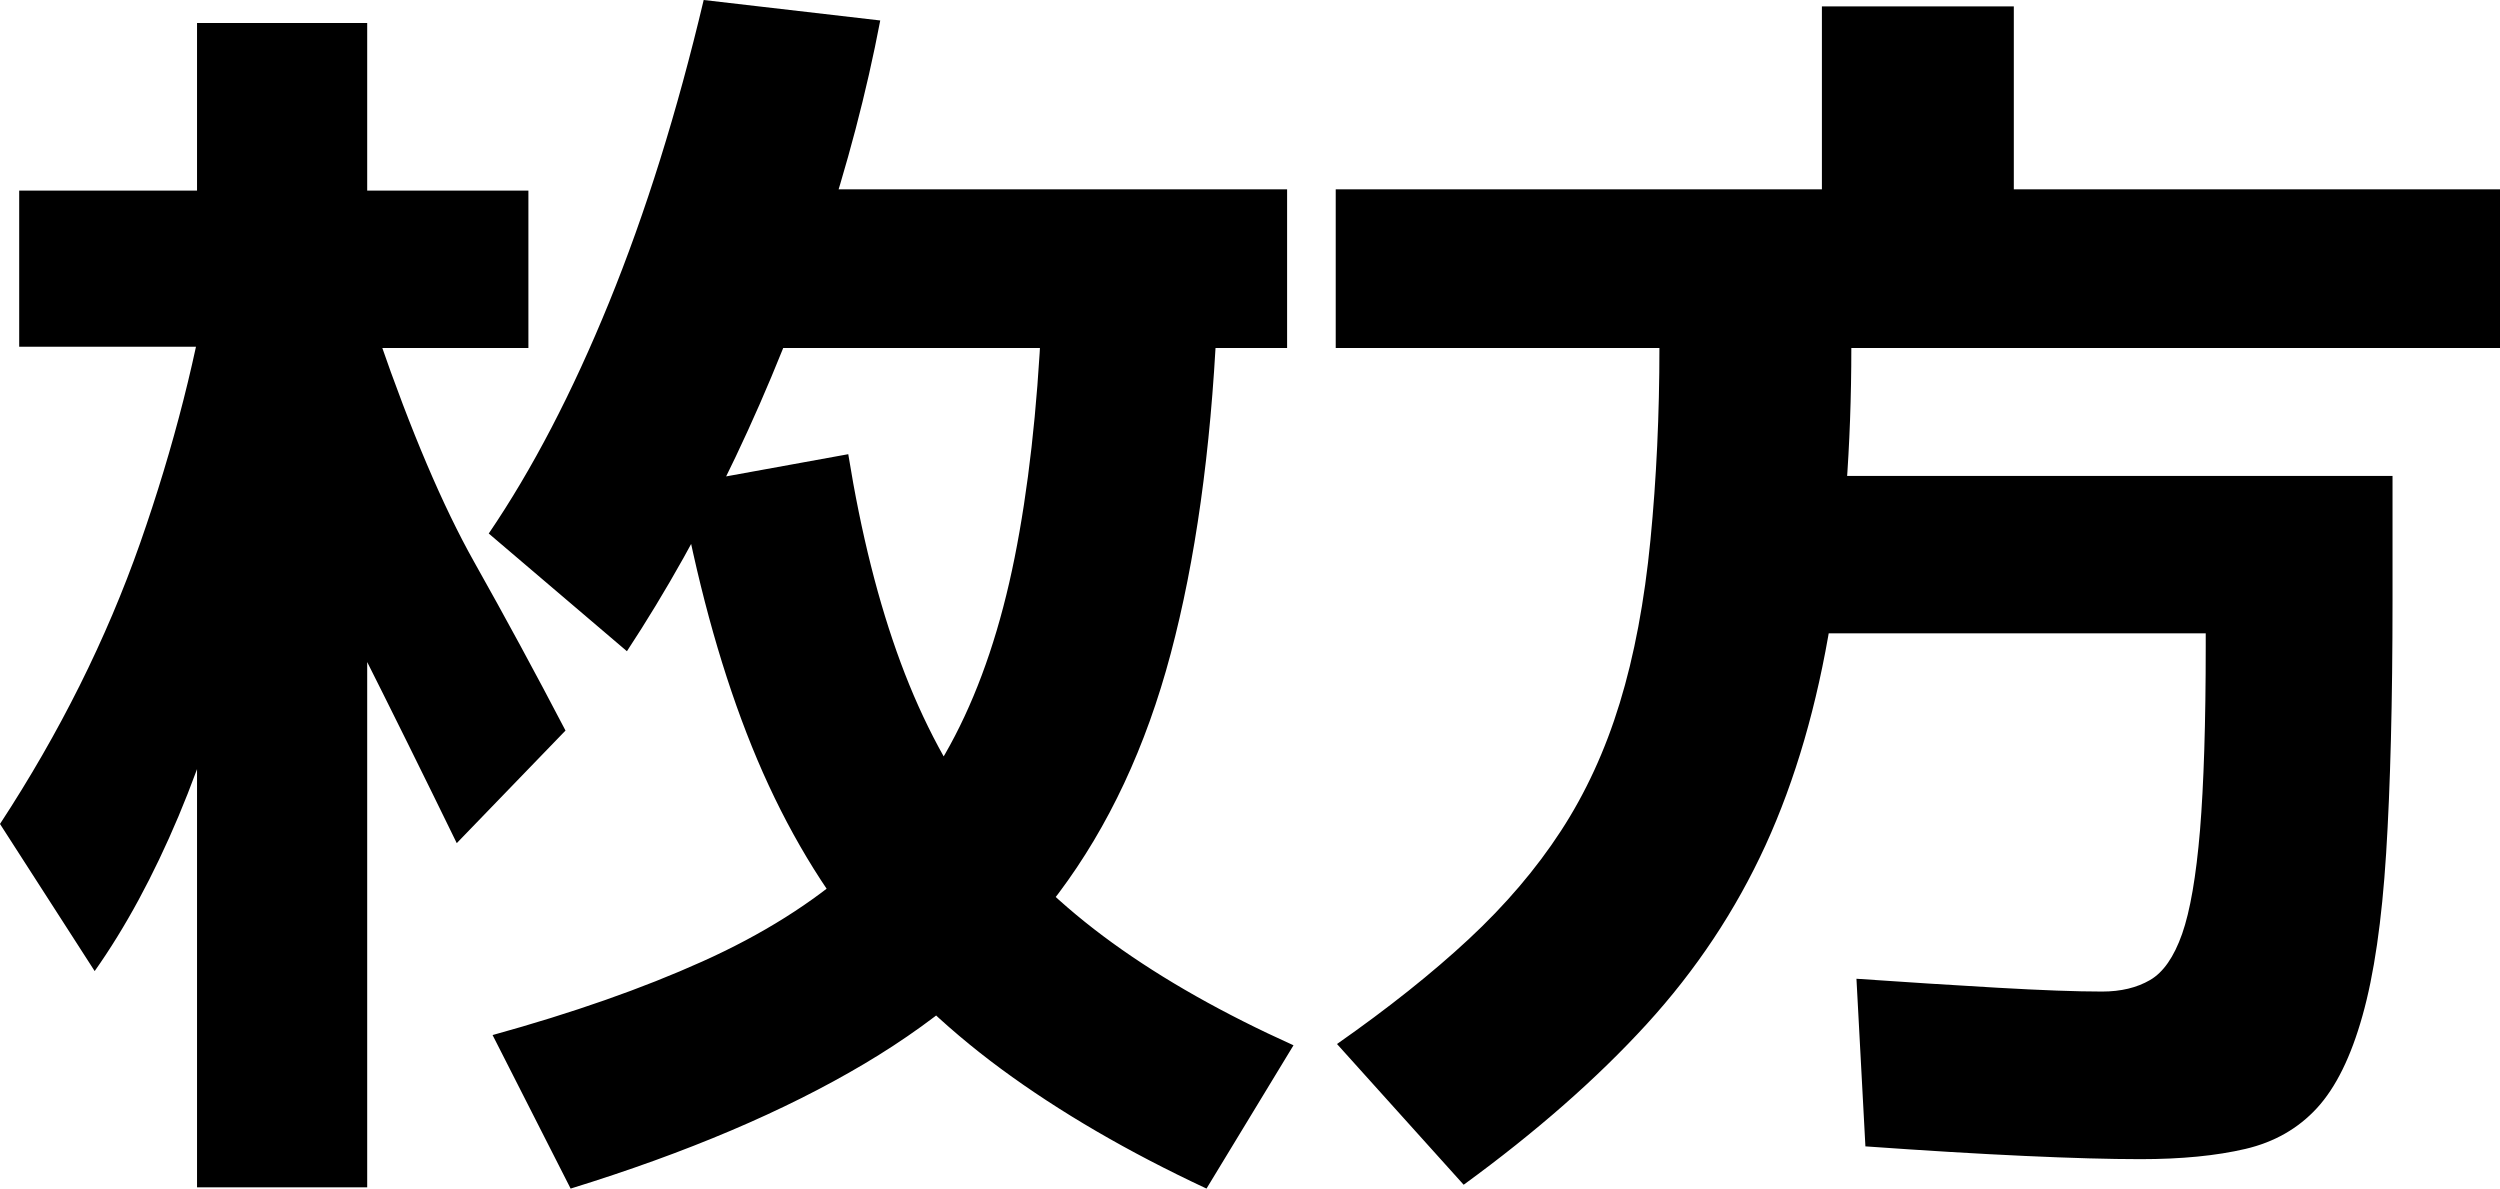
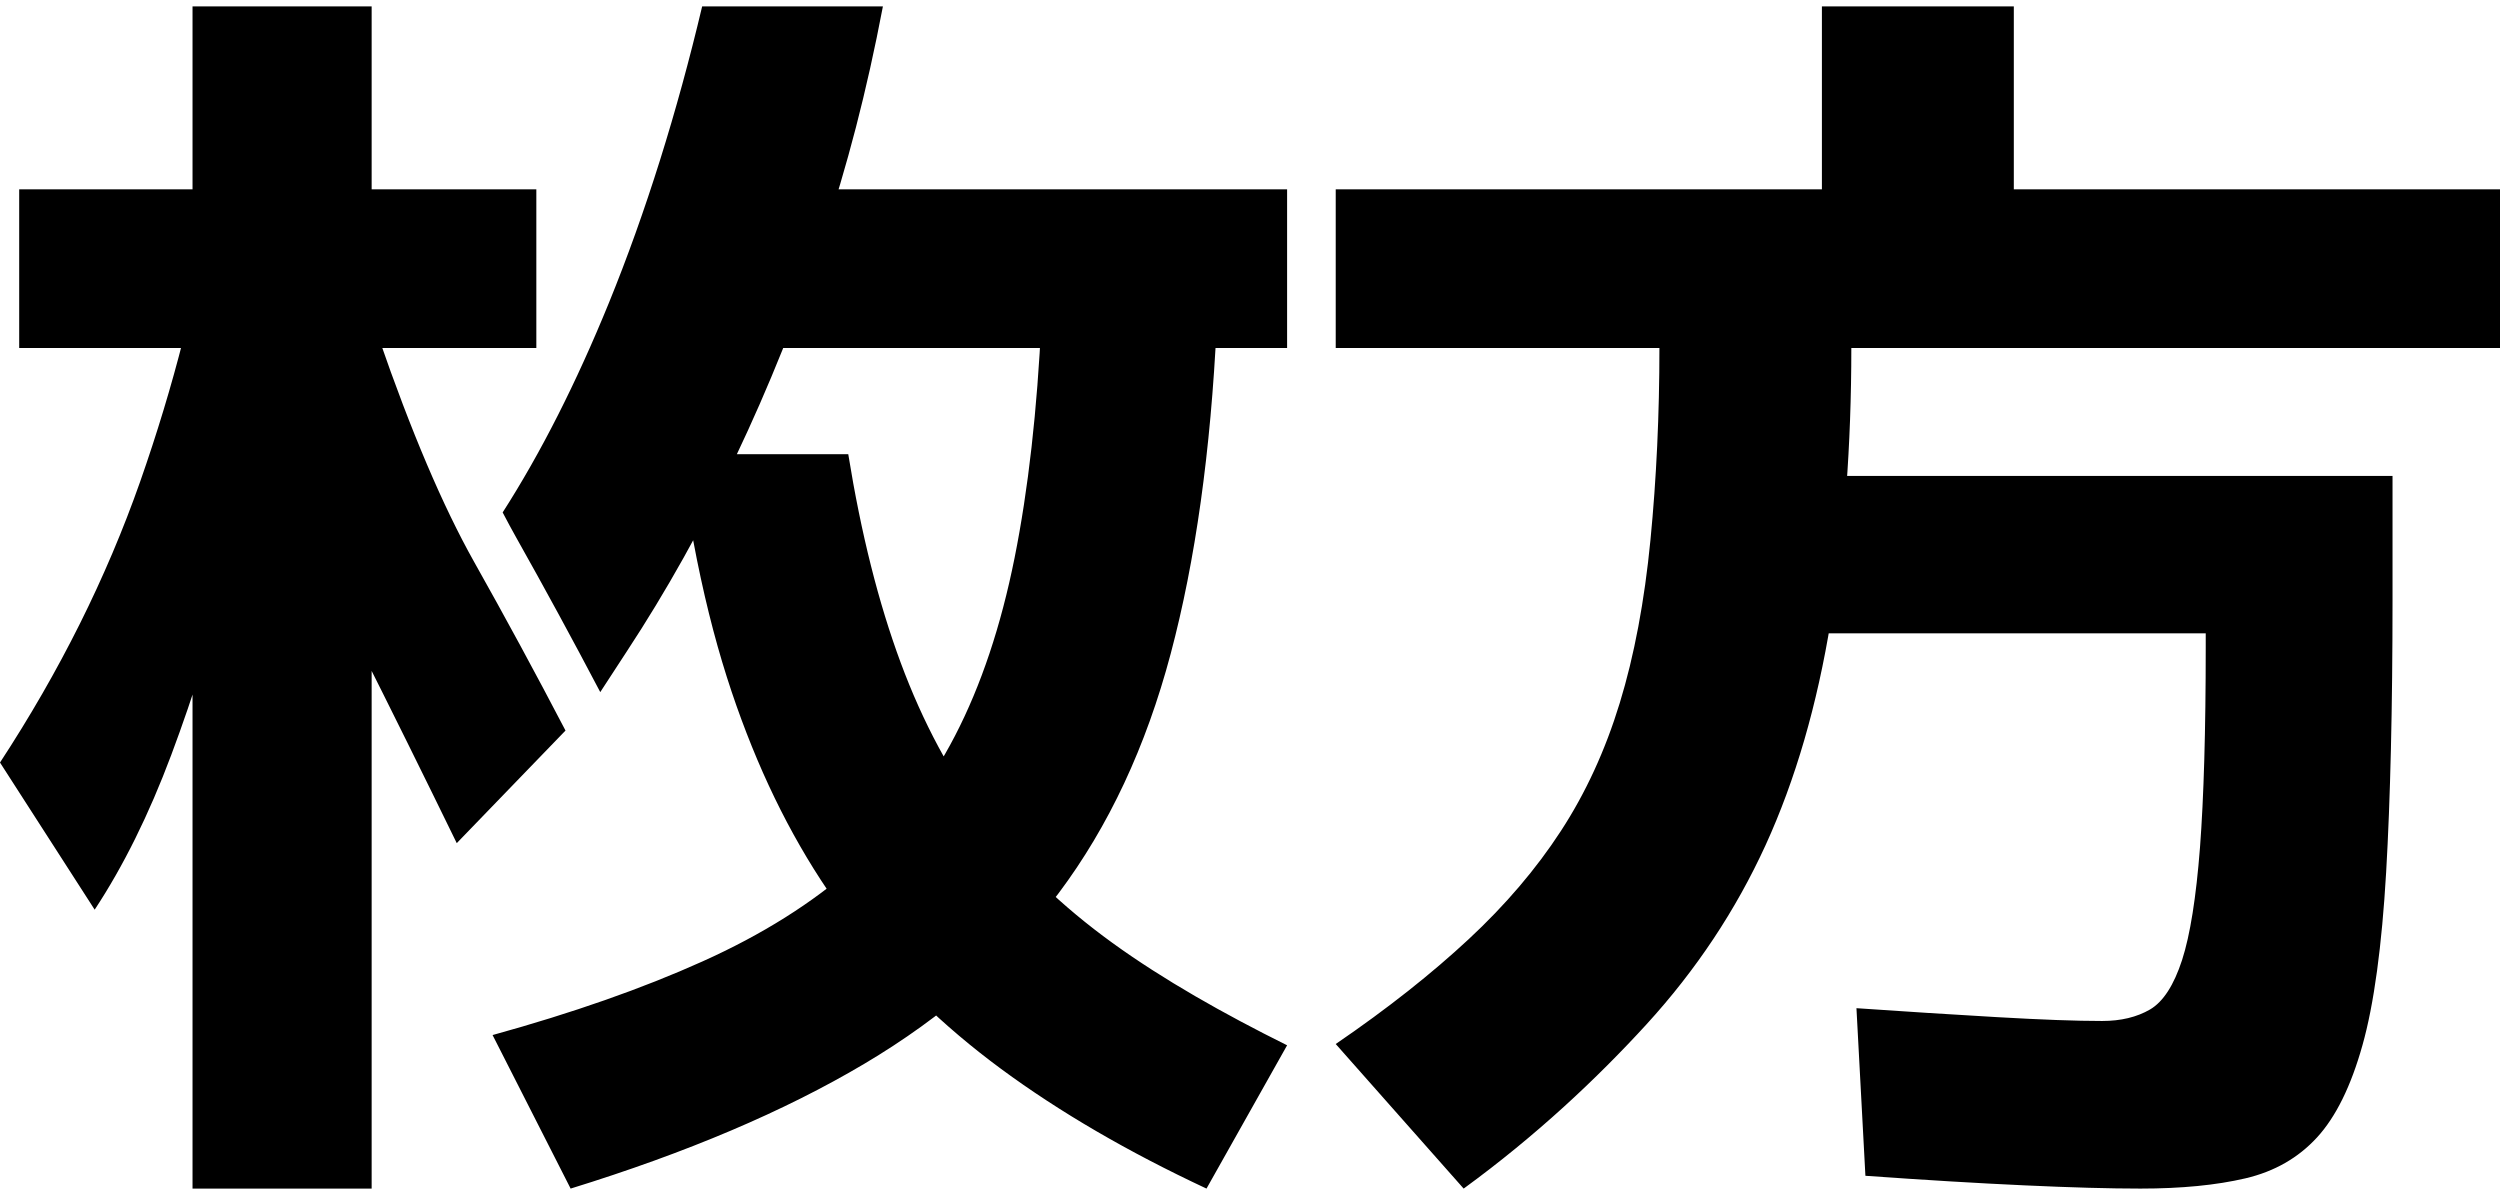
- <svg xmlns="http://www.w3.org/2000/svg" viewBox="0 0 488.5 232.25">
-   <path fill="currentColor" d="M111.5 232.25 96.25 202.25C111.92 197.92 125.58 193.13 137.25 187.87 148.92 182.63 158.79 176.42 166.88 169.25 174.96 162.08 181.54 153.58 186.62 143.75 191.71 133.92 195.58 122.33 198.25 109 200.92 95.67 202.67 80.17 203.5 62.5L237.75 63.5C236.58 88.17 233.58 109.58 228.75 127.75 223.92 145.92 216.62 161.5 206.88 174.5 197.12 187.5 184.46 198.63 168.88 207.87 153.29 217.13 134.17 225.25 111.5 232.25ZM18.5 189.75 0 161C11.67 143.17 20.79 124.87 27.38 106.13 33.96 87.37 38.67 68.83 41.5 50.5L53.75 67.5C52.58 89.33 50.38 107.21 47.12 121.13 43.88 135.04 39.79 147.83 34.88 159.5 29.96 171.17 24.5 181.25 18.5 189.75ZM38.5 232V67.75H3.75V37.25H38.5V4.5H71.75V37.25H103.25V68H71.75V232H38.5ZM89.25 164.75C82.75 151.42 76.42 138.63 70.25 126.37 64.08 114.13 57.67 100.83 51 86.5L74 66C80.33 84.33 86.54 98.92 92.62 109.75 98.71 120.58 104.67 131.58 110.5 142.75L89.25 164.75ZM235.75 232.25C220.42 225.08 207.04 217.29 195.62 208.87 184.21 200.46 174.42 190.92 166.25 180.25 158.08 169.58 151.29 157.25 145.88 143.25 140.46 129.25 136.08 113.08 132.75 94.75L165.75 88.75C168.25 104.25 171.67 117.83 176 129.5 180.33 141.17 185.83 151.42 192.5 160.25 199.17 169.08 207.46 177.08 217.38 184.25 227.29 191.42 239.08 198.08 252.75 204.25L235.75 232.25ZM122.5 127.25 95.5 104.25C104 91.75 111.83 76.71 119 59.13 126.17 41.54 132.33 21.83 137.5 0L172 4C169.33 18 165.58 32.29 160.75 46.87 155.92 61.46 150.25 75.58 143.75 89.25 137.25 102.92 130.17 115.58 122.5 127.25ZM144 68V37H251.5V68H144ZM286 231.5 261.25 204C271.25 197 279.83 190.17 287 183.5 294.17 176.83 300.17 169.79 305 162.37 309.83 154.96 313.67 146.63 316.5 137.37 319.33 128.13 321.33 117.5 322.5 105.5 323.67 93.5 324.25 81 324.25 68H261V37H356V1.25H393.5V37H488.5V68H361.75C361.75 87 360.42 104.75 357.75 121.25 355.08 137.75 350.83 152.37 345 165.13 339.17 177.87 331.42 189.54 321.75 200.13 312.08 210.71 300.17 221.17 286 231.5ZM418.25 226.5C412.25 226.5 404.71 226.29 395.62 225.87 386.54 225.46 376.17 224.83 364.5 224L362.75 191.25C372.42 191.92 381.58 192.5 390.25 193 398.92 193.5 405.75 193.75 410.75 193.75 414.42 193.75 417.54 193 420.12 191.5 422.71 190 424.79 187 426.38 182.5 427.96 178 429.12 171.25 429.88 162.25 430.62 153.25 431 141.25 431 126.25V123.75H341V93H467.5V117.25C467.5 137.08 467.08 153.58 466.25 166.75 465.42 179.92 463.88 190.5 461.62 198.5 459.38 206.5 456.42 212.5 452.75 216.5 449.08 220.5 444.42 223.17 438.75 224.5 433.08 225.83 426.25 226.5 418.25 226.5Z" />
+ <svg xmlns="http://www.w3.org/2000/svg" viewBox="5 5 488.5 232.25">
+   <path fill="currentColor" d="M116.5 237.25L101.25 207.25C116.92 202.92 130.58 198.13 142.25 192.87C153.92 187.63 163.79 181.42 171.88 174.25C179.96 167.08 186.54 158.58 191.62 148.75C196.71 138.92 200.58 127.33 203.25 114C205.92 100.67 207.67 85.17 208.5 67.5L242.75 68.5C241.58 93.17 238.58 114.58 233.75 132.75C228.92 150.92 221.62 166.5 211.88 179.5C202.12 192.5 189.46 203.63 173.88 212.87C158.29 222.13 139.17 230.25 116.5 237.25ZM23.5 182.75L5 154C16.67 136.17 25.79 117.87 32.38 99.13C38.96 80.37 43.67 61.83 46.5 43.5L56.77 60.5C55.6 82.33 53.4 100.21 50.14 114.13C46.9 128.04 42.84 140.83 38.47 152.5C34.1 164.17 29.1 174.25 23.5 182.75ZM42.62 237.25L42.62 73L8.75 73L8.75 42L42.62 42L42.62 6.25L77.62 6.25L77.62 42L109.8 42L109.8 73L77.62 73L77.62 237.25L42.62 237.25ZM94.25 169.75C87.75 156.42 81.42 143.63 75.25 131.37C69.08 119.13 62.67 105.83 56 91.5L79 71C85.33 89.33 91.54 103.92 97.62 114.75C103.71 125.58 109.67 136.58 115.5 147.75L94.25 169.75ZM240.75 237.25C225.42 230.08 212.04 222.29 200.62 213.87C189.21 205.46 179.42 195.92 171.25 185.25C163.08 174.58 156.29 162.25 150.88 148.25C145.46 134.25 141.08 118.08 137.75 93.75L170.75 93.75C173.25 109.25 176.67 122.83 181 134.5C185.33 146.17 190.83 156.42 197.5 165.25C204.17 174.08 212.46 182.08 222.38 189.25C232.29 196.42 244.08 203.08 256.5 209.25L240.75 237.25ZM122.29 140.24C116.98 130.13 111.43 119.92 105.9 110.09C104.96 108.42 104.19 106.98 103.22 105.13C110.68 93.49 117.6 79.82 124 64.13C131.17 46.54 137.33 26.83 142.2 6.25L177.52 6.25C174.33 23 170.58 37.29 165.75 51.87C160.92 66.46 155.25 80.58 148.75 94.25C142.25 107.92 135.17 120.58 127.5 132.25L122.29 140.24ZM149 73L149 42L256.5 42L256.5 73L149 73ZM291 237.25L266 209C276.25 202 284.83 195.17 292 188.5C299.17 181.83 305.17 174.79 310 167.37C314.83 159.96 318.67 151.63 321.5 142.37C324.33 133.13 326.33 122.5 327.5 110.5C328.67 98.5 329.25 86 329.25 73L266 73L266 42L361 42L361 6.25L398.5 6.25L398.5 42L493.5 42L493.5 73L366.75 73C366.75 92 365.42 109.75 362.75 126.25C360.08 142.75 355.83 157.37 350 170.13C344.17 182.87 336.42 194.54 326.75 205.13C317.08 215.71 305.17 226.92 291 237.25ZM423.25 237.25C417.25 237.25 409.71 237.04 400.62 236.62C391.54 236.21 381.17 235.58 369.5 234.75L367.75 202C377.42 202.67 386.58 203.25 395.25 203.75C403.92 204.25 410.75 204.5 415.75 204.5C419.42 204.5 422.54 203.75 425.12 202.25C427.71 200.73 429.79 197.47 431.38 192.58C432.96 187.69 434.12 180.36 434.88 170.58C435.62 160.8 436 147.76 436 131.47L436 128.75L346 128.75L346 98L472.5 98L472.5 122.25C472.5 143.23 472.08 161.16 471.25 175.47C470.42 189.78 468.88 201.25 466.62 209.25C464.38 217.25 461.42 223.25 457.75 227.25C454.08 231.25 449.42 233.92 443.75 235.25C438.08 236.58 431.25 237.25 423.25 237.25Z" />
</svg>
